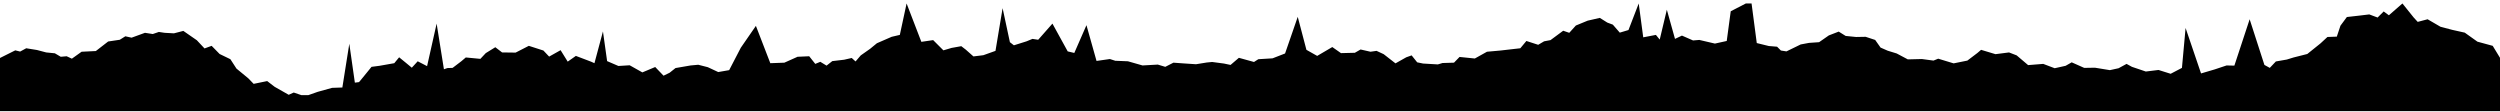
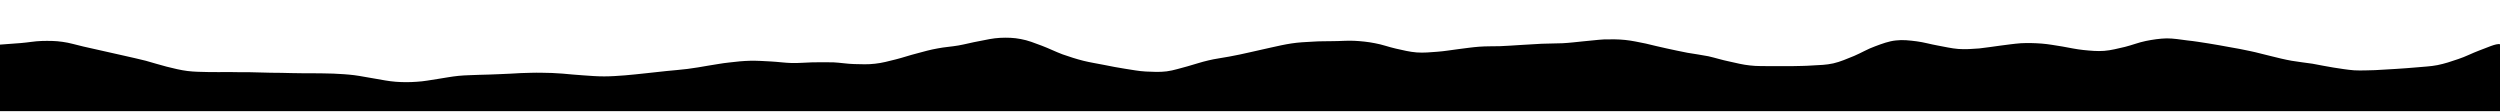
<svg xmlns="http://www.w3.org/2000/svg" viewBox="0 0 1440 64" preserveAspectRatio="none">
-   <path d="M0 64 L0.0 33.4 L8.8 29.0 L11.6 29.7 L15.1 27.8 L21.3 28.8 L26.6 30.2 L31.6 30.7 L35.0 32.7 L38.4 32.4 L41.4 33.8 L47.0 29.8 L55.2 29.4 L62.3 23.9 L69.0 22.9 L72.2 20.9 L75.8 21.7 L83.5 18.9 L88.0 19.6 L91.5 18.4 L94.8 18.9 L100.2 19.2 L105.6 17.8 L113.4 23.2 L117.8 27.9 L121.9 26.4 L126.5 31.1 L132.7 34.1 L136.2 39.5 L143.0 45.1 L146.1 48.3 L153.9 46.7 L158.2 50.0 L166.3 54.6 L169.2 53.3 L173.6 54.8 L177.6 54.8 L183.0 52.9 L191.3 50.6 L197.2 50.4 L201.2 25.2 L204.4 47.6 L206.8 47.3 L209.2 44.4 L214.0 38.5 L218.6 37.9 L227.1 36.4 L229.9 33.0 L233.7 36.1 L237.2 39.0 L240.6 35.3 L246.0 38.1 L251.5 13.6 L255.7 39.9 L257.7 39.2 L260.7 39.1 L265.7 35.3 L268.3 33.1 L276.7 33.9 L279.8 30.6 L285.3 27.2 L289.2 30.2 L297.0 30.3 L304.6 26.4 L313.0 29.1 L316.3 32.6 L322.9 28.9 L327.0 35.5 L331.7 32.2 L340.4 35.5 L342.4 36.4 L347.3 18.1 L349.7 35.2 L356.2 38.0 L362.7 37.6 L370.0 41.7 L377.4 38.6 L382.2 43.6 L385.7 41.9 L389.1 39.2 L397.8 37.7 L402.2 37.3 L407.7 38.7 L413.7 41.5 L420.0 40.4 L426.7 27.5 L435.4 14.9 L443.7 36.4 L451.8 36.1 L459.4 32.7 L466.1 32.4 L469.6 36.8 L472.5 35.6 L476.1 37.8 L479.4 35.2 L486.2 34.4 L490.6 33.4 L492.8 35.4 L495.8 31.9 L501.2 28.1 L505.1 24.9 L513.6 21.2 L518.3 20.1 L522.2 2.0 L530.7 24.1 L537.5 23.1 L543.4 29.0 L548.1 27.6 L553.7 26.6 L556.3 28.6 L560.7 32.5 L566.4 31.8 L573.4 29.3 L577.5 4.7 L581.7 24.3 L584.0 26.1 L591.3 23.8 L594.7 22.4 L598.0 22.9 L606.2 13.6 L615.0 29.6 L618.8 30.5 L625.8 14.5 L631.6 35.1 L639.3 34.0 L642.4 35.0 L649.7 35.3 L658.1 37.7 L666.9 37.2 L671.2 38.5 L675.9 36.1 L681.4 36.5 L688.9 37.0 L695.1 36.0 L698.2 35.7 L705.0 36.6 L708.8 37.4 L713.6 33.3 L722.3 35.7 L724.8 34.1 L733.0 33.6 L740.2 30.8 L747.5 9.7 L752.5 28.7 L758.7 32.2 L767.4 27.1 L772.4 30.6 L780.4 30.4 L783.7 28.5 L789.4 29.8 L792.9 29.3 L797.0 31.2 L803.8 36.5 L810.0 33.0 L813.1 31.9 L816.3 35.9 L819.7 36.6 L828.2 37.1 L830.9 36.3 L837.5 36.1 L840.7 32.8 L849.5 33.7 L856.5 29.8 L864.3 29.1 L873.0 28.1 L875.7 27.8 L879.2 23.6 L886.0 25.8 L889.4 23.8 L893.1 23.1 L900.4 17.7 L903.9 18.9 L907.7 14.7 L914.5 11.9 L921.5 10.3 L925.8 13.0 L929.0 14.2 L933.0 18.8 L938.0 17.3 L943.9 2.0 L946.5 21.5 L953.8 20.1 L956.0 22.8 L960.1 5.6 L964.8 22.4 L968.8 20.5 L975.2 23.3 L978.8 23.0 L987.8 25.1 L994.6 23.6 L996.9 6.5 L1005.6 2.0 L1008.9 2.0 L1011.9 24.8 L1018.8 26.5 L1023.6 26.9 L1025.8 29.1 L1029.0 29.6 L1037.2 25.6 L1042.0 24.7 L1047.8 24.3 L1053.4 20.4 L1059.1 18.2 L1063.1 20.7 L1069.1 21.3 L1074.6 21.2 L1080.1 23.0 L1083.2 27.4 L1087.3 29.2 L1092.5 30.8 L1098.9 34.2 L1107.0 34.0 L1113.7 34.9 L1116.4 33.8 L1125.3 36.5 L1133.2 34.9 L1139.0 30.5 L1141.1 28.7 L1149.4 31.2 L1157.2 30.2 L1161.6 31.9 L1168.2 37.5 L1176.9 36.8 L1183.5 39.3 L1189.8 37.9 L1193.3 35.9 L1200.5 39.1 L1206.7 39.0 L1215.3 40.4 L1220.3 39.3 L1224.9 36.8 L1228.0 38.5 L1236.0 41.2 L1243.3 40.3 L1250.3 42.5 L1256.8 39.1 L1258.9 16.1 L1267.8 42.3 L1275.6 40.0 L1282.5 37.7 L1287.0 37.8 L1295.8 11.1 L1304.3 37.4 L1307.4 39.1 L1310.9 35.4 L1317.2 34.3 L1321.1 33.1 L1329.0 31.1 L1336.6 25.0 L1340.6 21.3 L1346.0 21.1 L1348.1 14.8 L1351.8 9.8 L1358.9 9.0 L1364.7 8.3 L1369.5 10.1 L1373.0 6.6 L1376.0 8.8 L1383.8 2.0 L1390.3 10.1 L1392.6 12.6 L1398.3 11.1 L1405.7 15.4 L1412.5 17.2 L1419.7 18.8 L1427.0 24.0 L1435.8 26.4 L1440.0 33.3 L1440 64 Z" />
+   <path d="M0 64 L0.0 25.7 C2.0 25.5, 8.0 25.1, 12.0 24.8 C16.0 24.5, 20.0 23.7, 24.0 23.6 C28.0 23.5, 32.0 23.5, 36.0 24.1 C40.0 24.6, 44.0 25.9, 48.0 26.8 C52.0 27.7, 56.0 28.6, 60.0 29.5 C64.0 30.4, 68.0 31.3, 72.0 32.2 C76.0 33.1, 80.0 34.0, 84.0 35.0 C88.0 36.1, 92.0 37.4, 96.0 38.4 C100.0 39.4, 104.0 40.4, 108.0 40.9 C112.0 41.4, 116.0 41.4, 120.0 41.5 C124.0 41.6, 128.0 41.5, 132.0 41.5 C136.0 41.6, 140.0 41.6, 144.0 41.6 C148.0 41.7, 152.0 41.8, 156.0 41.9 C160.0 41.9, 164.0 42.0, 168.0 42.1 C172.0 42.2, 176.0 42.2, 180.0 42.2 C184.0 42.3, 188.0 42.2, 192.0 42.4 C196.0 42.6, 200.0 42.8, 204.0 43.3 C208.0 43.8, 212.0 44.7, 216.0 45.3 C220.0 46.0, 224.0 46.8, 228.0 47.1 C232.0 47.4, 236.0 47.4, 240.0 47.1 C244.0 46.9, 248.0 46.1, 252.0 45.5 C256.0 44.9, 260.0 44.1, 264.0 43.7 C268.0 43.3, 272.0 43.3, 276.0 43.1 C280.0 43.0, 284.0 42.9, 288.0 42.7 C292.0 42.6, 296.0 42.3, 300.0 42.1 C304.0 42.0, 308.0 41.8, 312.0 41.9 C316.0 41.9, 320.0 42.1, 324.0 42.4 C328.0 42.7, 332.0 43.2, 336.0 43.4 C340.0 43.7, 344.0 44.0, 348.0 44.0 C352.0 44.0, 356.0 43.7, 360.0 43.4 C364.0 43.1, 368.0 42.6, 372.0 42.2 C376.0 41.8, 380.0 41.3, 384.0 40.9 C388.0 40.5, 392.0 40.2, 396.0 39.7 C400.0 39.2, 404.0 38.5, 408.0 37.8 C412.0 37.2, 416.0 36.4, 420.0 36.0 C424.0 35.5, 428.0 35.1, 432.0 35.0 C436.0 34.9, 440.0 35.2, 444.0 35.4 C448.0 35.6, 452.0 36.2, 456.0 36.3 C460.0 36.4, 464.0 36.0, 468.0 35.9 C472.0 35.9, 476.0 35.8, 480.0 35.9 C484.0 36.1, 488.0 36.8, 492.0 36.9 C496.0 37.0, 500.0 37.2, 504.0 36.7 C508.0 36.3, 512.0 35.2, 516.0 34.2 C520.0 33.2, 524.0 31.8, 528.0 30.8 C532.0 29.7, 536.0 28.6, 540.0 27.9 C544.0 27.1, 548.0 26.9, 552.0 26.2 C556.0 25.5, 560.0 24.4, 564.0 23.7 C568.0 22.9, 572.0 22.0, 576.0 21.8 C580.0 21.6, 584.0 21.7, 588.0 22.5 C592.0 23.2, 596.0 24.8, 600.0 26.3 C604.0 27.8, 608.0 29.8, 612.0 31.3 C616.0 32.7, 620.0 34.0, 624.0 35.0 C628.0 36.0, 632.0 36.6, 636.0 37.4 C640.0 38.2, 644.0 39.0, 648.0 39.6 C652.0 40.2, 656.0 41.0, 660.0 41.2 C664.0 41.4, 668.0 41.6, 672.0 41.1 C676.0 40.6, 680.0 39.2, 684.0 38.2 C688.0 37.1, 692.0 35.7, 696.0 34.8 C700.0 33.8, 704.0 33.4, 708.0 32.6 C712.0 31.9, 716.0 31.0, 720.0 30.1 C724.0 29.3, 728.0 28.2, 732.0 27.4 C736.0 26.5, 740.0 25.6, 744.0 25.0 C748.0 24.4, 752.0 24.2, 756.0 24.0 C760.0 23.7, 764.0 23.8, 768.0 23.7 C772.0 23.7, 776.0 23.3, 780.0 23.5 C784.0 23.7, 788.0 24.1, 792.0 24.9 C796.0 25.6, 800.0 27.1, 804.0 28.0 C808.0 28.9, 812.0 29.9, 816.0 30.2 C820.0 30.5, 824.0 30.1, 828.0 29.8 C832.0 29.5, 836.0 28.8, 840.0 28.3 C844.0 27.8, 848.0 27.2, 852.0 26.9 C856.0 26.6, 860.0 26.7, 864.0 26.6 C868.0 26.4, 872.0 26.2, 876.0 25.9 C880.0 25.7, 884.0 25.4, 888.0 25.2 C892.0 25.0, 896.0 25.1, 900.0 24.9 C904.0 24.7, 908.0 24.2, 912.0 23.8 C916.0 23.5, 920.0 22.9, 924.0 22.7 C928.0 22.6, 932.0 22.6, 936.0 23.0 C940.0 23.4, 944.0 24.3, 948.0 25.1 C952.0 26.0, 956.0 27.1, 960.0 27.9 C964.0 28.8, 968.0 29.6, 972.0 30.4 C976.0 31.1, 980.0 31.6, 984.0 32.4 C988.0 33.3, 992.0 34.6, 996.0 35.4 C1000.0 36.3, 1004.0 37.3, 1008.0 37.7 C1012.0 38.2, 1016.0 38.0, 1020.0 38.1 C1024.0 38.1, 1028.0 38.1, 1032.0 38.1 C1036.0 38.0, 1040.0 38.0, 1044.0 37.7 C1048.0 37.5, 1052.0 37.4, 1056.0 36.5 C1060.0 35.6, 1064.0 33.8, 1068.0 32.2 C1072.0 30.5, 1076.0 28.1, 1080.0 26.7 C1084.0 25.2, 1088.0 23.7, 1092.0 23.3 C1096.0 22.8, 1100.0 23.3, 1104.0 23.8 C1108.0 24.3, 1112.0 25.5, 1116.0 26.2 C1120.0 26.9, 1124.0 27.9, 1128.0 28.2 C1132.0 28.5, 1136.0 28.2, 1140.0 27.9 C1144.0 27.5, 1148.0 26.8, 1152.0 26.3 C1156.0 25.8, 1160.0 25.2, 1164.0 24.9 C1168.0 24.7, 1172.0 24.8, 1176.0 25.1 C1180.0 25.4, 1184.0 26.2, 1188.0 26.8 C1192.0 27.5, 1196.0 28.4, 1200.0 28.8 C1204.0 29.2, 1208.0 29.6, 1212.0 29.3 C1216.0 29.0, 1220.0 27.9, 1224.0 27.0 C1228.0 26.0, 1232.0 24.4, 1236.0 23.6 C1240.0 22.8, 1244.0 22.2, 1248.0 22.1 C1252.0 22.1, 1256.0 22.8, 1260.0 23.3 C1264.0 23.7, 1268.0 24.4, 1272.0 25.0 C1276.0 25.7, 1280.0 26.3, 1284.0 27.1 C1288.0 27.8, 1292.0 28.5, 1296.0 29.4 C1300.0 30.2, 1304.0 31.4, 1308.0 32.3 C1312.0 33.3, 1316.0 34.3, 1320.0 35.0 C1324.0 35.7, 1328.0 36.1, 1332.0 36.7 C1336.0 37.4, 1340.0 38.3, 1344.0 38.9 C1348.0 39.5, 1352.0 40.2, 1356.0 40.5 C1360.0 40.7, 1364.0 40.5, 1368.0 40.4 C1372.0 40.2, 1376.0 39.9, 1380.0 39.7 C1384.0 39.4, 1388.0 39.2, 1392.0 38.8 C1396.0 38.4, 1400.0 38.3, 1404.0 37.5 C1408.0 36.7, 1412.0 35.4, 1416.0 34.0 C1420.0 32.7, 1424.0 30.6, 1428.0 29.1 C1432.0 27.7, 1438.0 24.8, 1440.0 25.5 C1442.0 26.2, 1440.0 32.0, 1440.0 33.3 L1440 64 Z" />
</svg>
